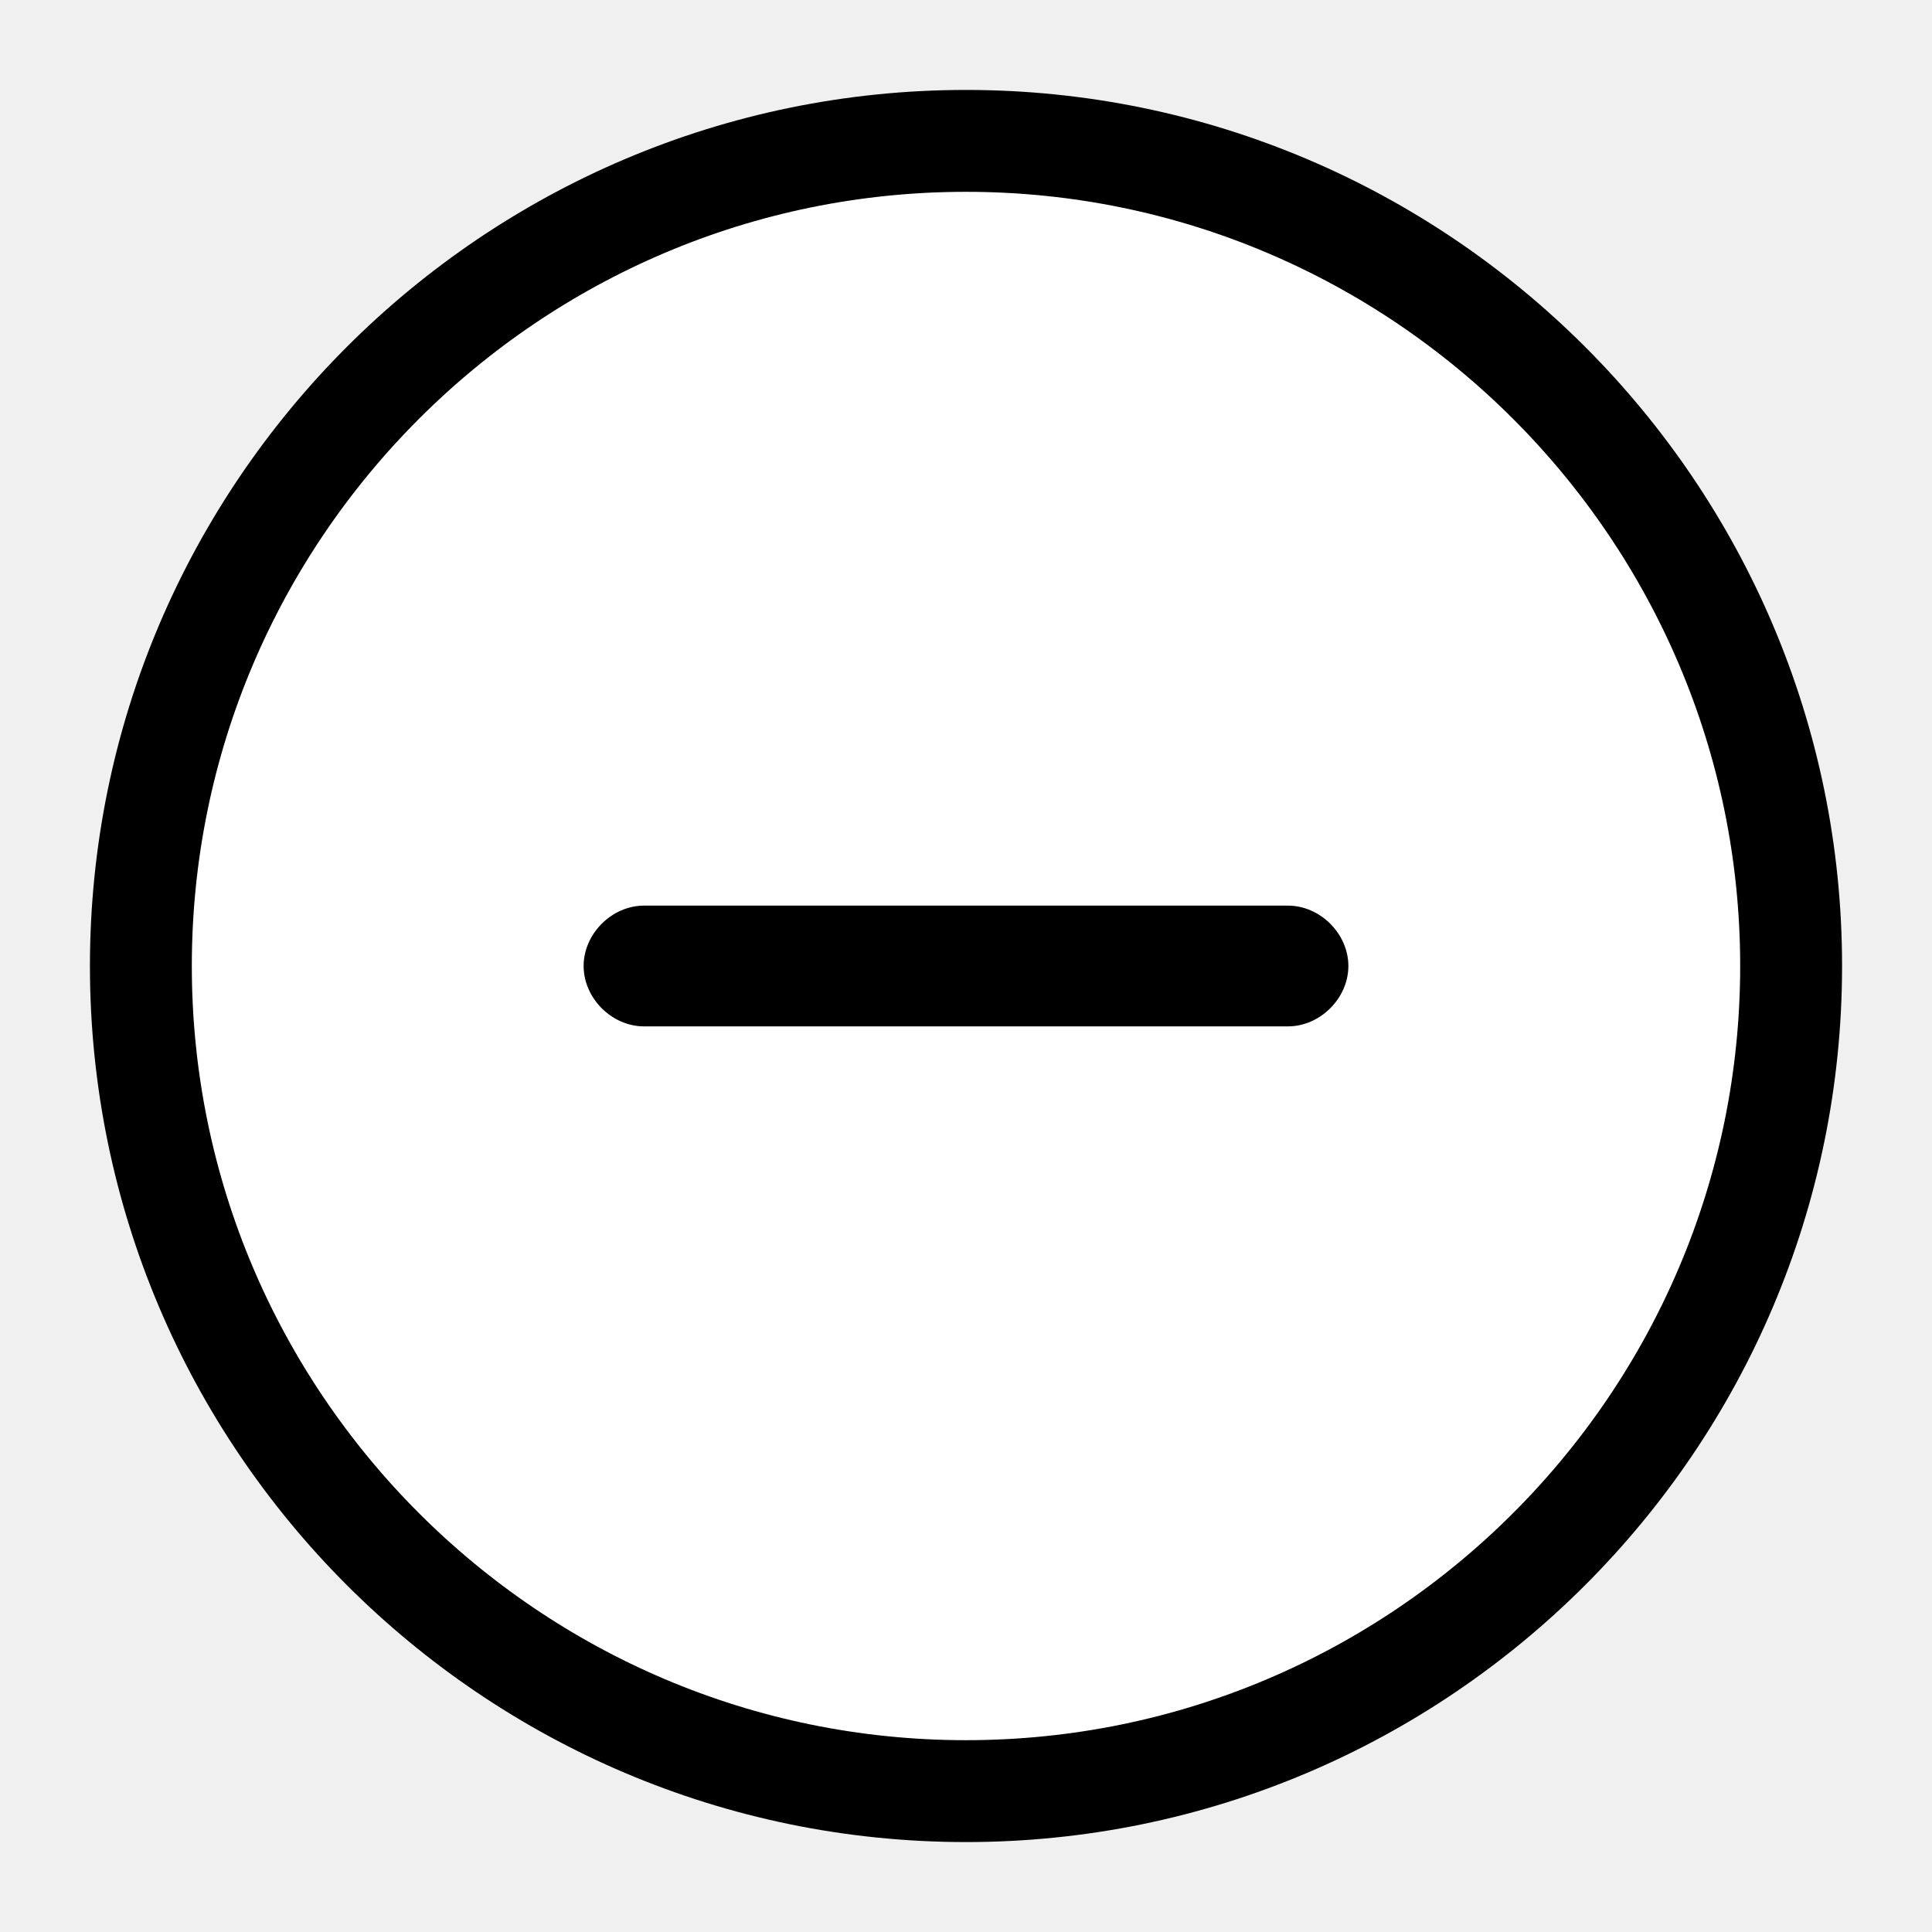
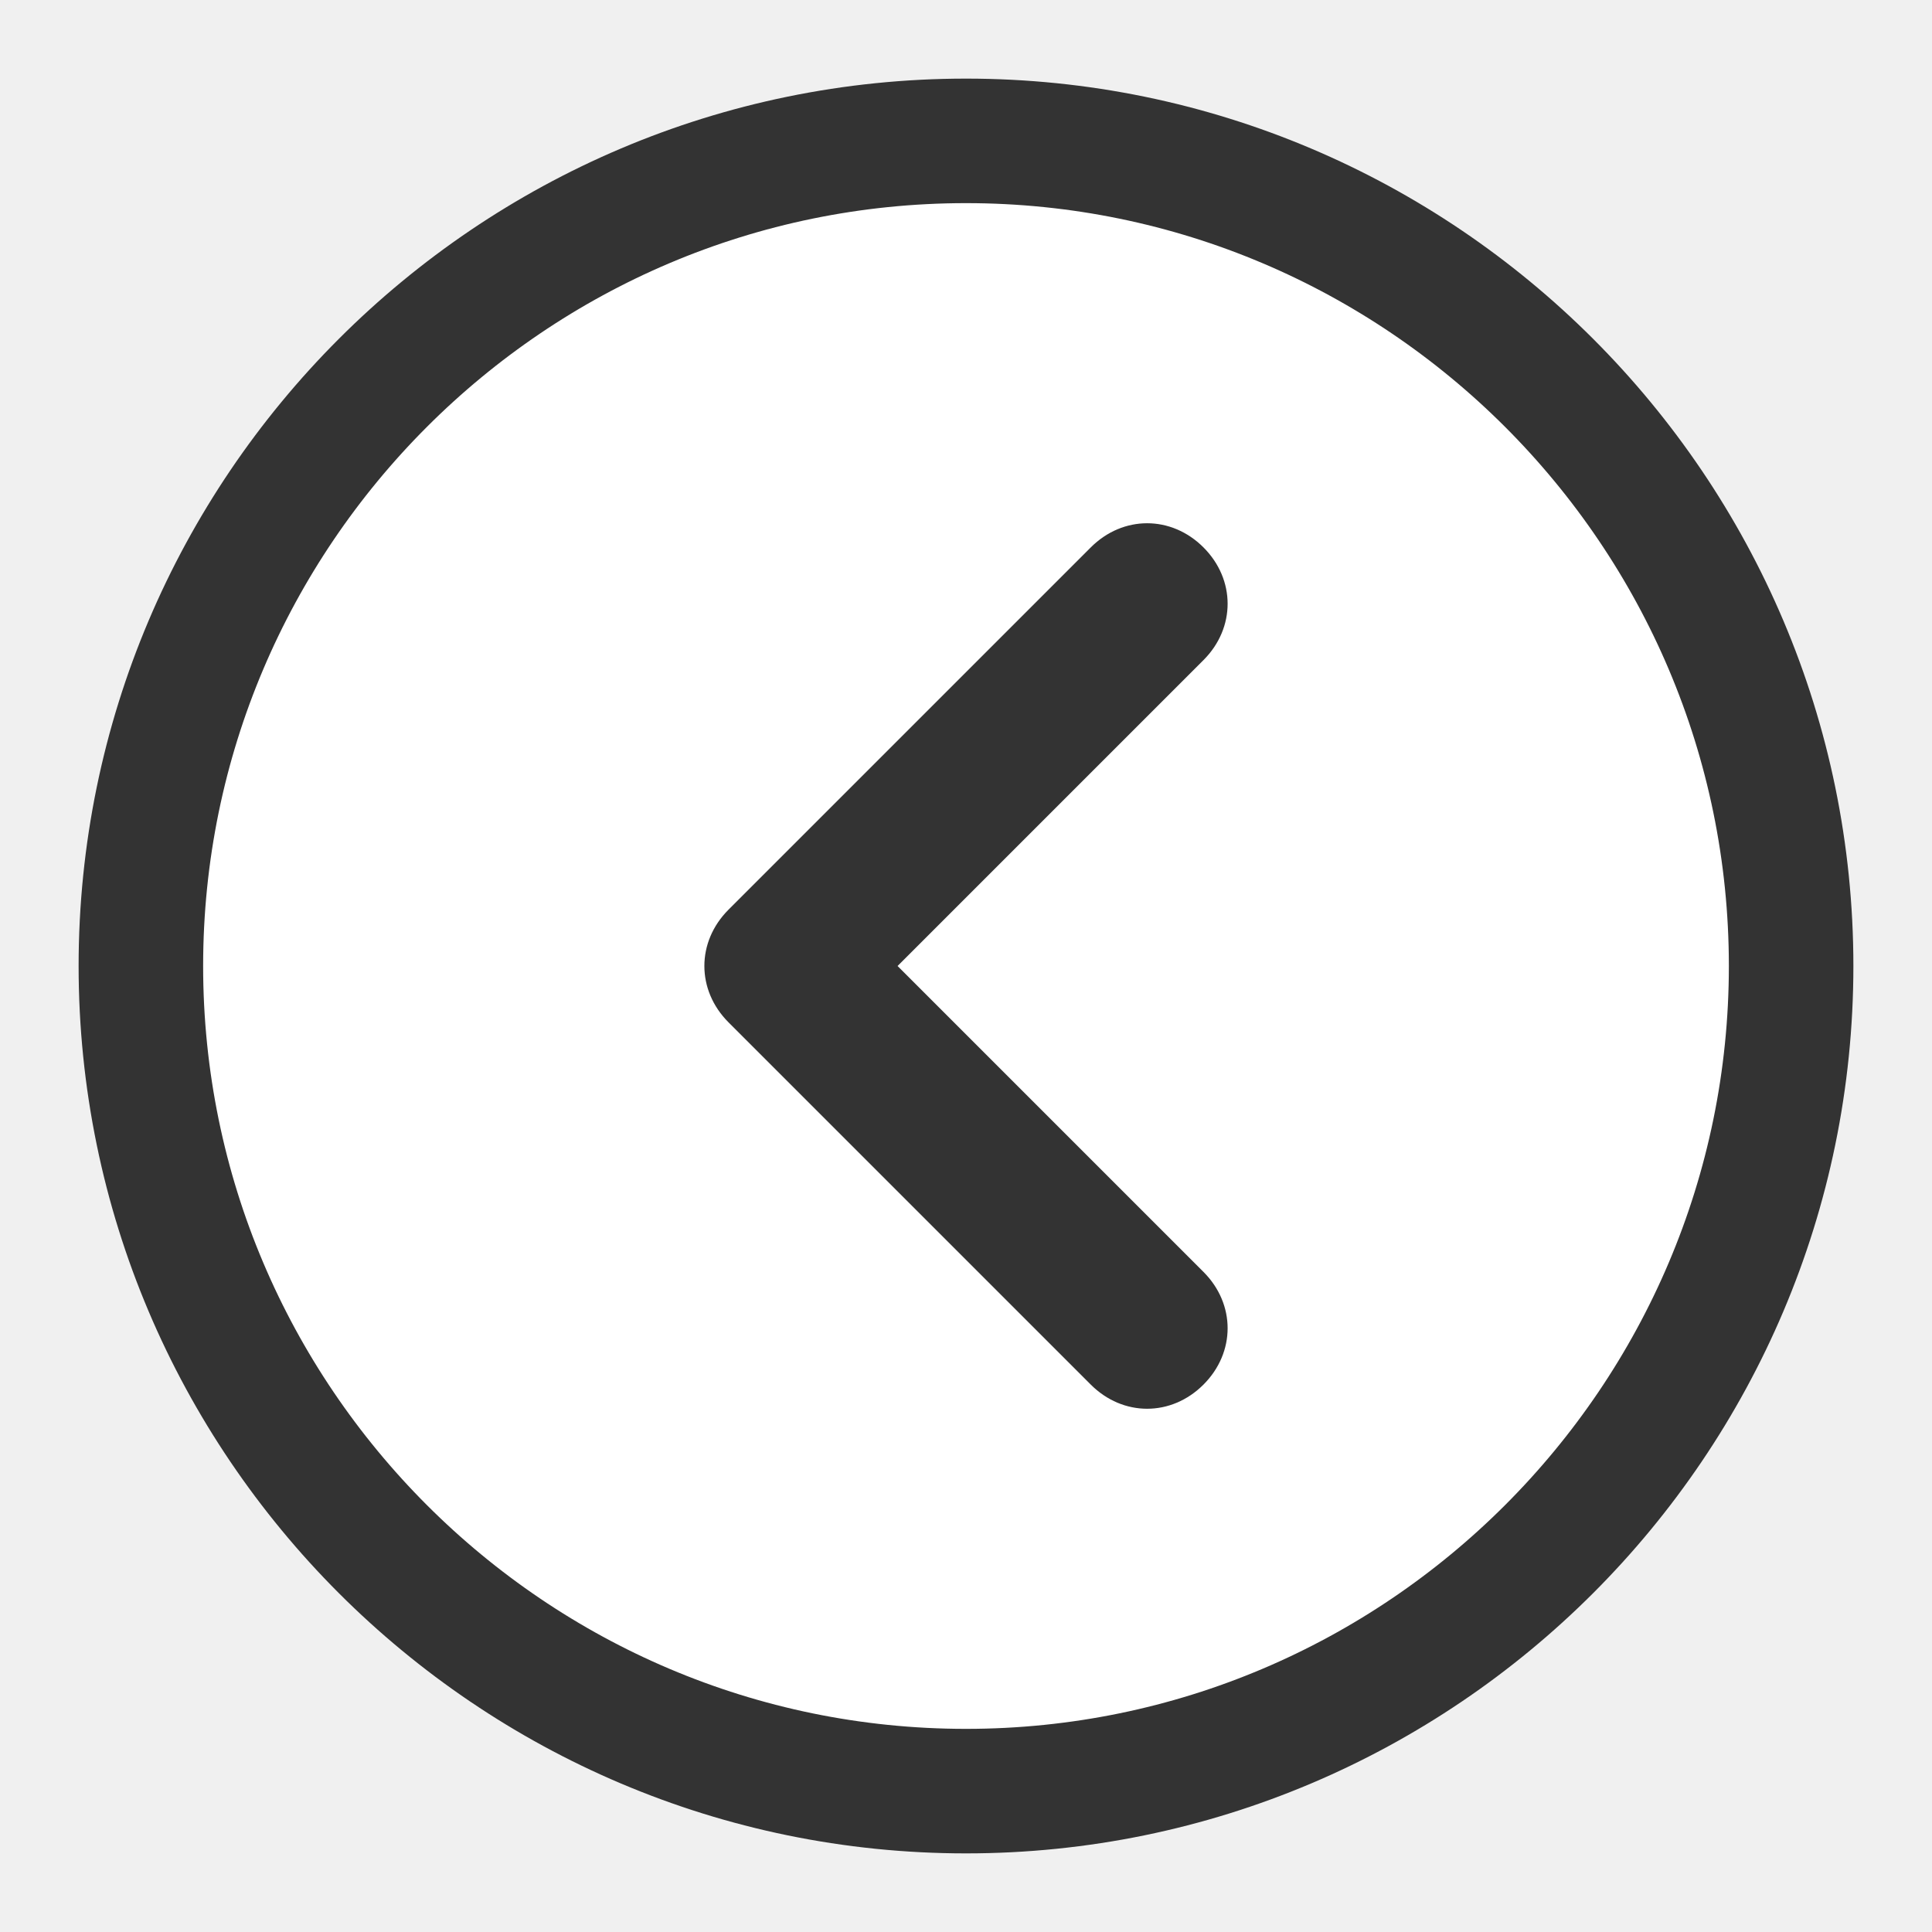
<svg xmlns="http://www.w3.org/2000/svg" t="1656655564985" class="icon" viewBox="0 0 1024 1024" version="1.1" width="200" height="200">
-   <path d="M512 74.667C270.933 74.667 74.667 270.933 74.667 512S270.933 949.333 512 949.333 949.333 753.067 949.333 512 753.067 74.667 512 74.667z" stroke-width="54" stroke="black" fill="white" />
-   <path d="M682.667 544H341.333c-17.067 0-32-14.933-32-32s14.933-32 32-32h341.333c17.067 0 32 14.933 32 32s-14.933 32-32 32z" />
+   <path d="M512 74.667C270.933 74.667 74.667 270.933 74.667 512S270.933 949.333 512 949.333 949.333 753.067 949.333 512 753.067 74.667 512 74.667z" stroke-width="66" stroke="#333" fill="white" />
+   <path d="m608,746.667c-10.667,0 -21.333,-4.267 -29.867,-12.8l-192,-192c-17.067,-17.067 -17.067,-42.667 0,-59.733l192,-192c17.067,-17.067 42.667,-17.067 59.733,0c17.067,17.067 17.067,42.667 0,59.733l-162.133,162.133l162.133,162.133c17.067,17.067 17.067,42.667 0,59.733c-8.533,8.533 -19.2,12.8 -29.867,12.8z" fill="#333" />
</svg>
